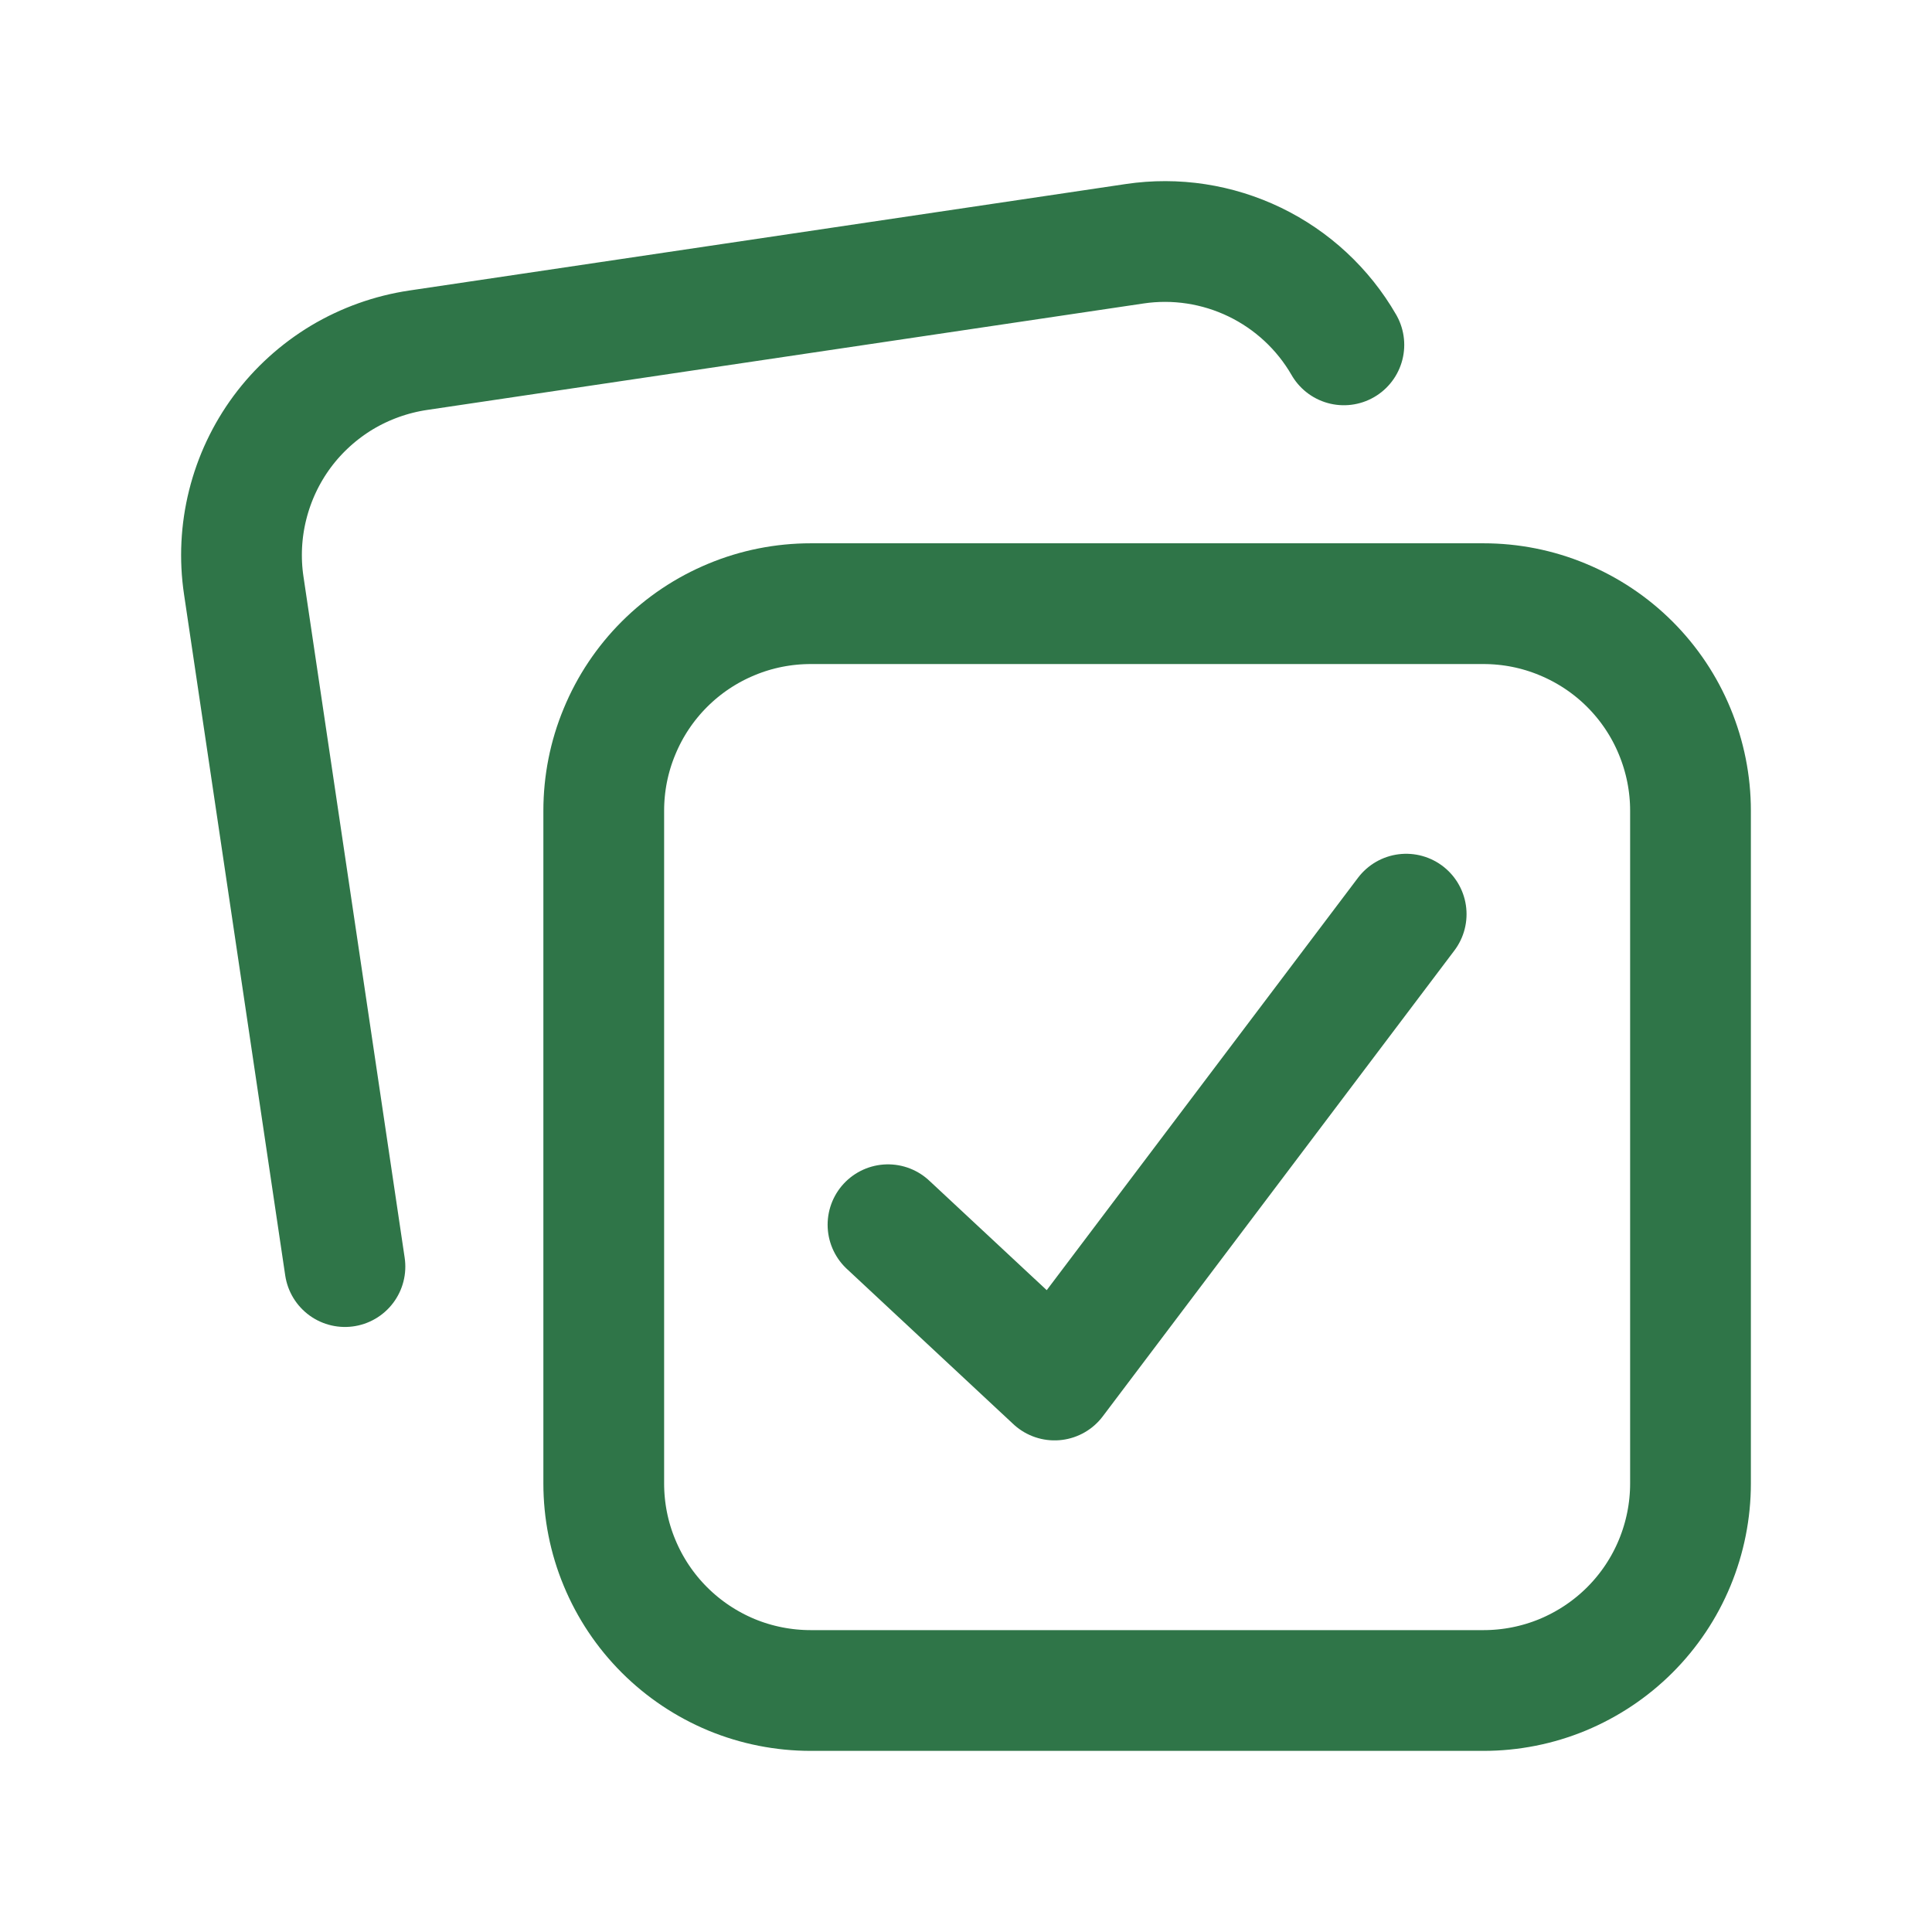
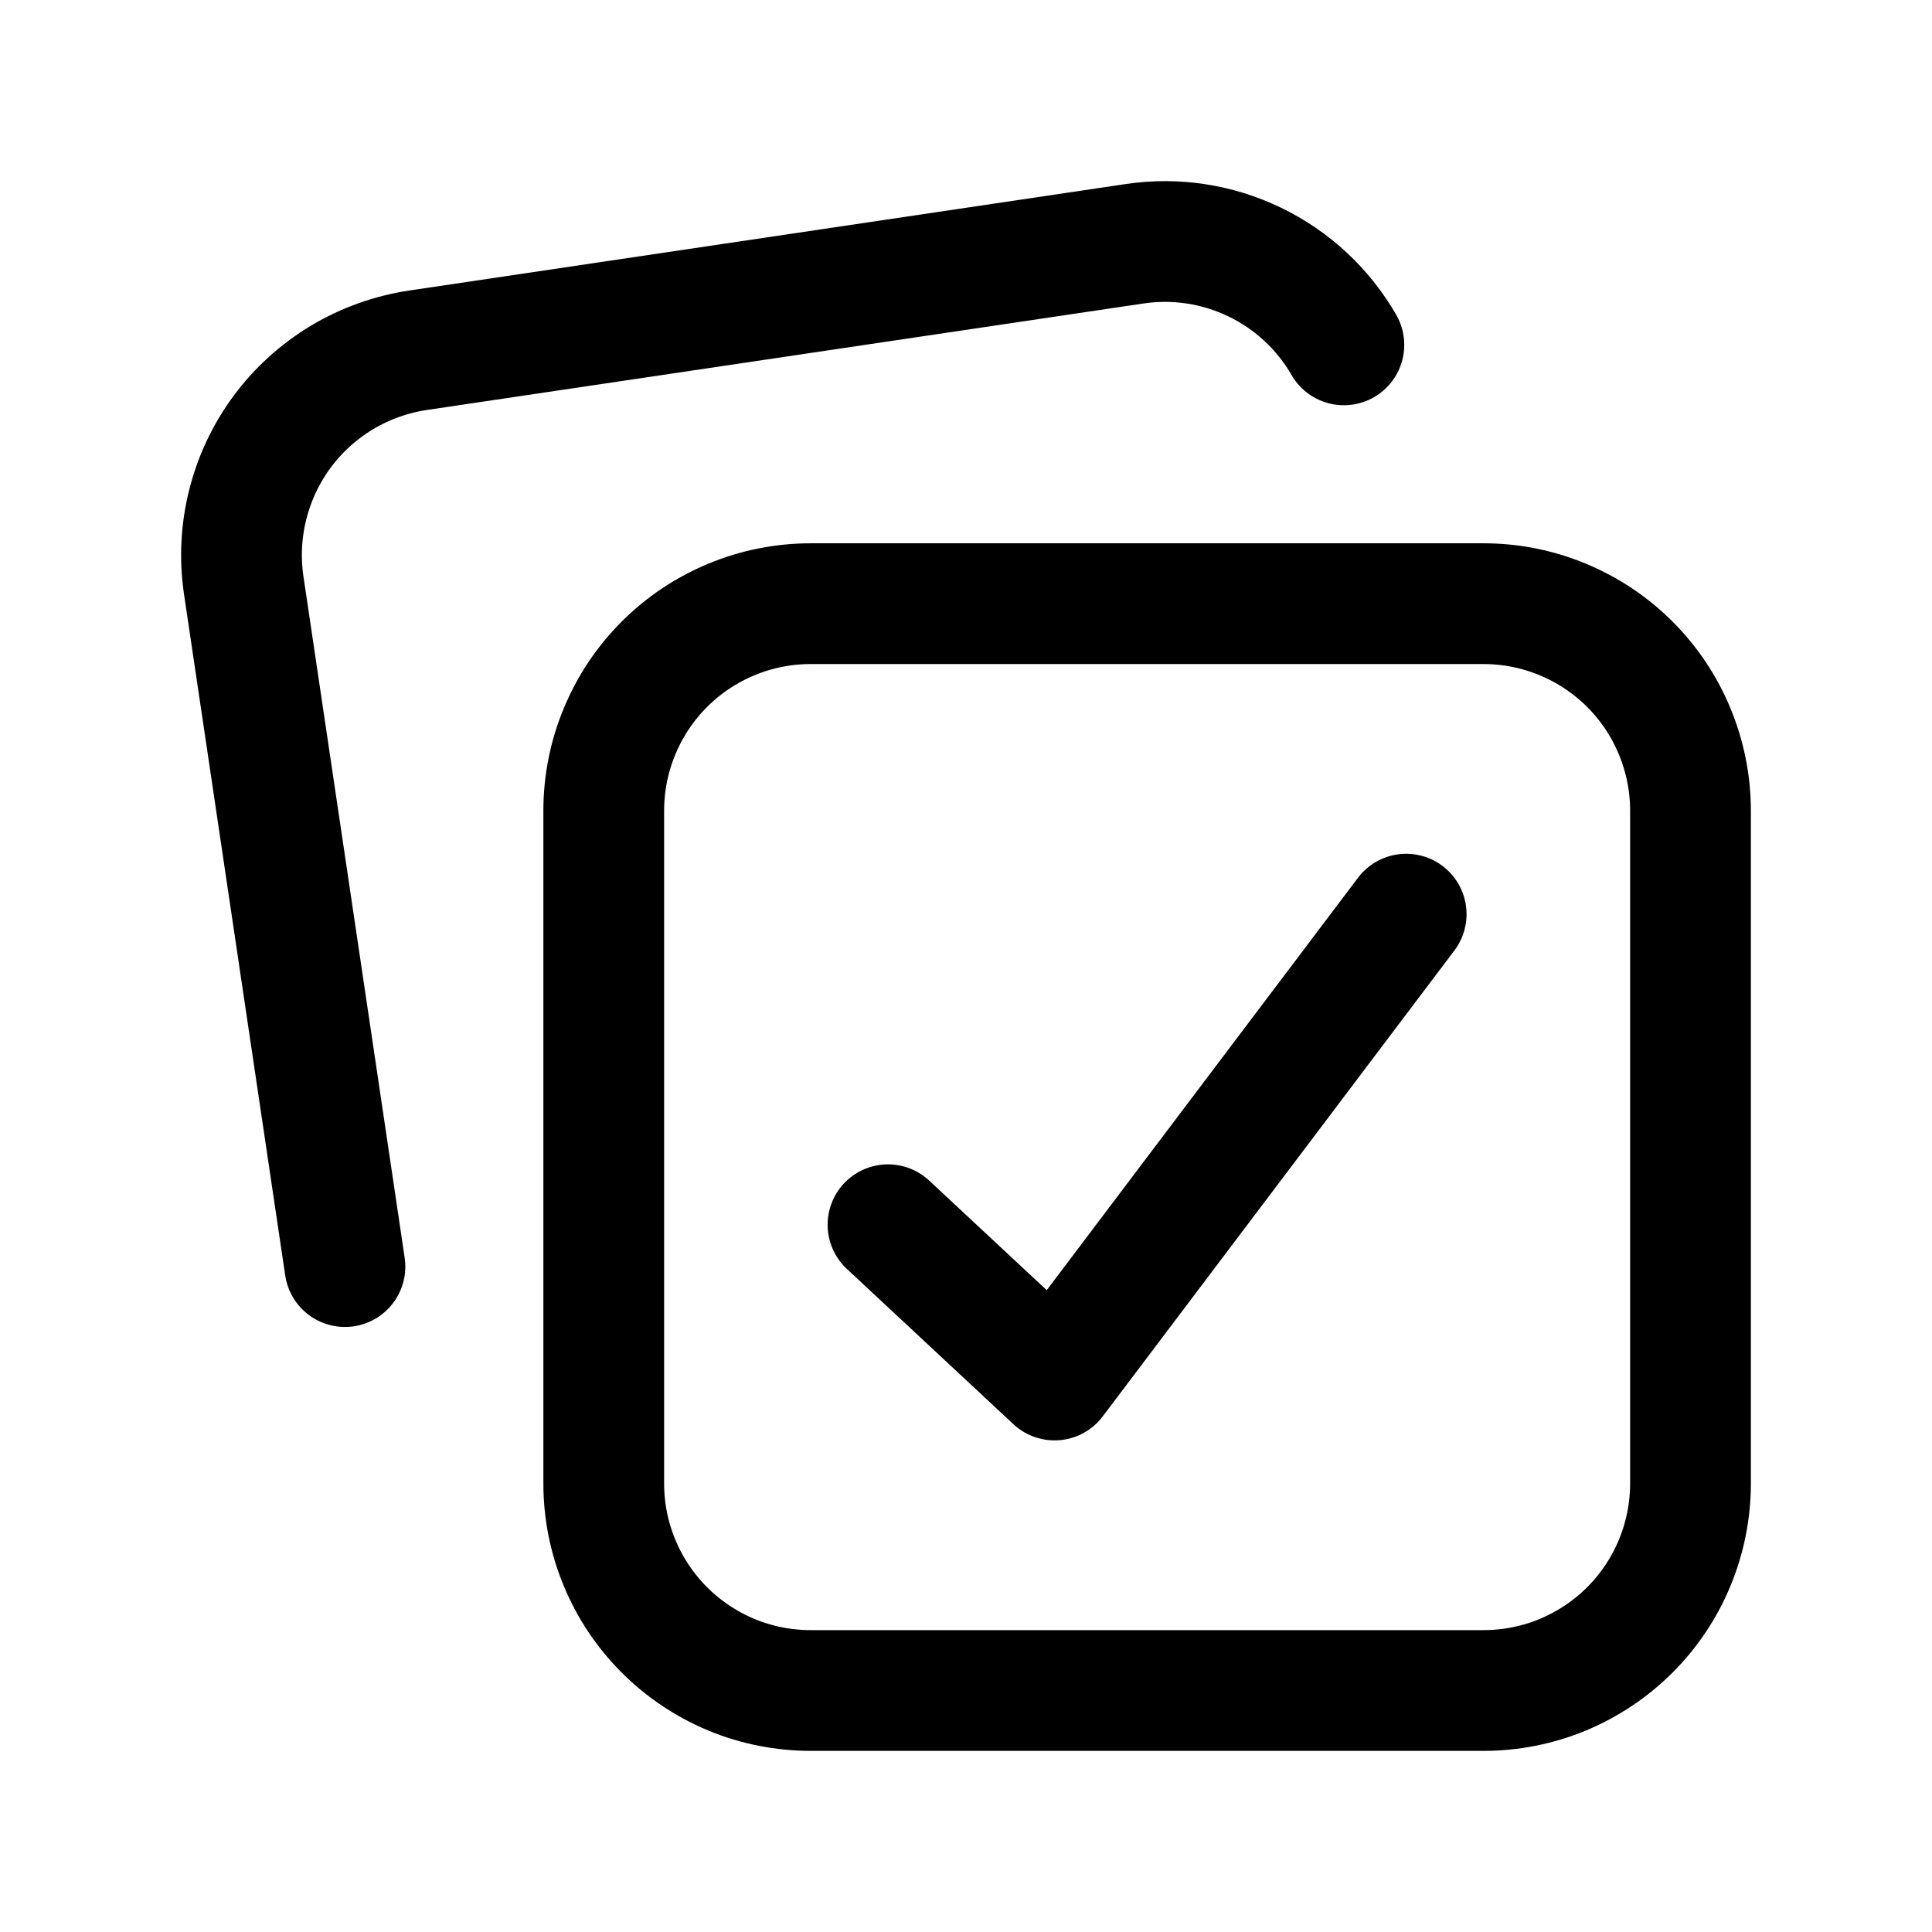
- <svg xmlns="http://www.w3.org/2000/svg" width="24" height="24" viewBox="0 0 24 24" fill="none">
-   <path d="M11.031 15.214L13.1 17.143L17.468 11.356" stroke="#2F7548" stroke-width="1.5" stroke-linecap="round" stroke-linejoin="round" />
-   <path d="M18.428 7.499H10.072C9.734 7.499 9.399 7.565 9.087 7.695C8.775 7.824 8.492 8.013 8.253 8.252C8.014 8.491 7.825 8.774 7.696 9.087C7.566 9.399 7.5 9.733 7.5 10.071V18.428C7.5 18.766 7.566 19.101 7.696 19.413C7.825 19.725 8.014 20.008 8.253 20.247C8.492 20.486 8.775 20.675 9.087 20.805C9.399 20.934 9.734 21 10.072 21H18.428C18.766 21 19.1 20.934 19.412 20.805C19.724 20.675 20.008 20.486 20.247 20.247C20.486 20.008 20.675 19.725 20.804 19.413C20.933 19.101 21 18.766 21 18.428V10.071C21 9.733 20.933 9.399 20.804 9.087C20.675 8.774 20.486 8.491 20.247 8.252C20.008 8.013 19.724 7.824 19.412 7.695C19.1 7.565 18.766 7.499 18.428 7.499Z" stroke="#2F7548" stroke-width="1.5" stroke-linecap="round" stroke-linejoin="round" />
-   <path d="M16.694 4.284C16.437 3.838 16.051 3.48 15.588 3.256C15.124 3.032 14.604 2.952 14.095 3.028L5.193 4.351C4.859 4.401 4.538 4.516 4.248 4.689C3.959 4.863 3.706 5.092 3.505 5.363C3.304 5.635 3.159 5.943 3.077 6.271C2.995 6.598 2.978 6.939 3.028 7.273L4.285 15.734" stroke="#2F7548" stroke-width="1.5" stroke-linecap="round" stroke-linejoin="round" />
+ <svg xmlns="http://www.w3.org/2000/svg" viewBox="0 0 24 24" fill="none">
+   <path d="M11.031 15.214L13.1 17.143L17.468 11.356" stroke="currentColor" stroke-width="1.5" stroke-linecap="round" stroke-linejoin="round" />
+   <path d="M18.428 7.499H10.072C9.734 7.499 9.399 7.565 9.087 7.695C8.775 7.824 8.492 8.013 8.253 8.252C8.014 8.491 7.825 8.774 7.696 9.087C7.566 9.399 7.5 9.733 7.5 10.071V18.428C7.5 18.766 7.566 19.101 7.696 19.413C7.825 19.725 8.014 20.008 8.253 20.247C8.492 20.486 8.775 20.675 9.087 20.805C9.399 20.934 9.734 21 10.072 21H18.428C18.766 21 19.1 20.934 19.412 20.805C19.724 20.675 20.008 20.486 20.247 20.247C20.486 20.008 20.675 19.725 20.804 19.413C20.933 19.101 21 18.766 21 18.428V10.071C21 9.733 20.933 9.399 20.804 9.087C20.675 8.774 20.486 8.491 20.247 8.252C20.008 8.013 19.724 7.824 19.412 7.695C19.1 7.565 18.766 7.499 18.428 7.499Z" stroke="currentColor" stroke-width="1.5" stroke-linecap="round" stroke-linejoin="round" />
+   <path d="M16.694 4.284C16.437 3.838 16.051 3.48 15.588 3.256C15.124 3.032 14.604 2.952 14.095 3.028L5.193 4.351C4.859 4.401 4.538 4.516 4.248 4.689C3.959 4.863 3.706 5.092 3.505 5.363C3.304 5.635 3.159 5.943 3.077 6.271C2.995 6.598 2.978 6.939 3.028 7.273L4.285 15.734" stroke="currentColor" stroke-width="1.5" stroke-linecap="round" stroke-linejoin="round" />
</svg>
